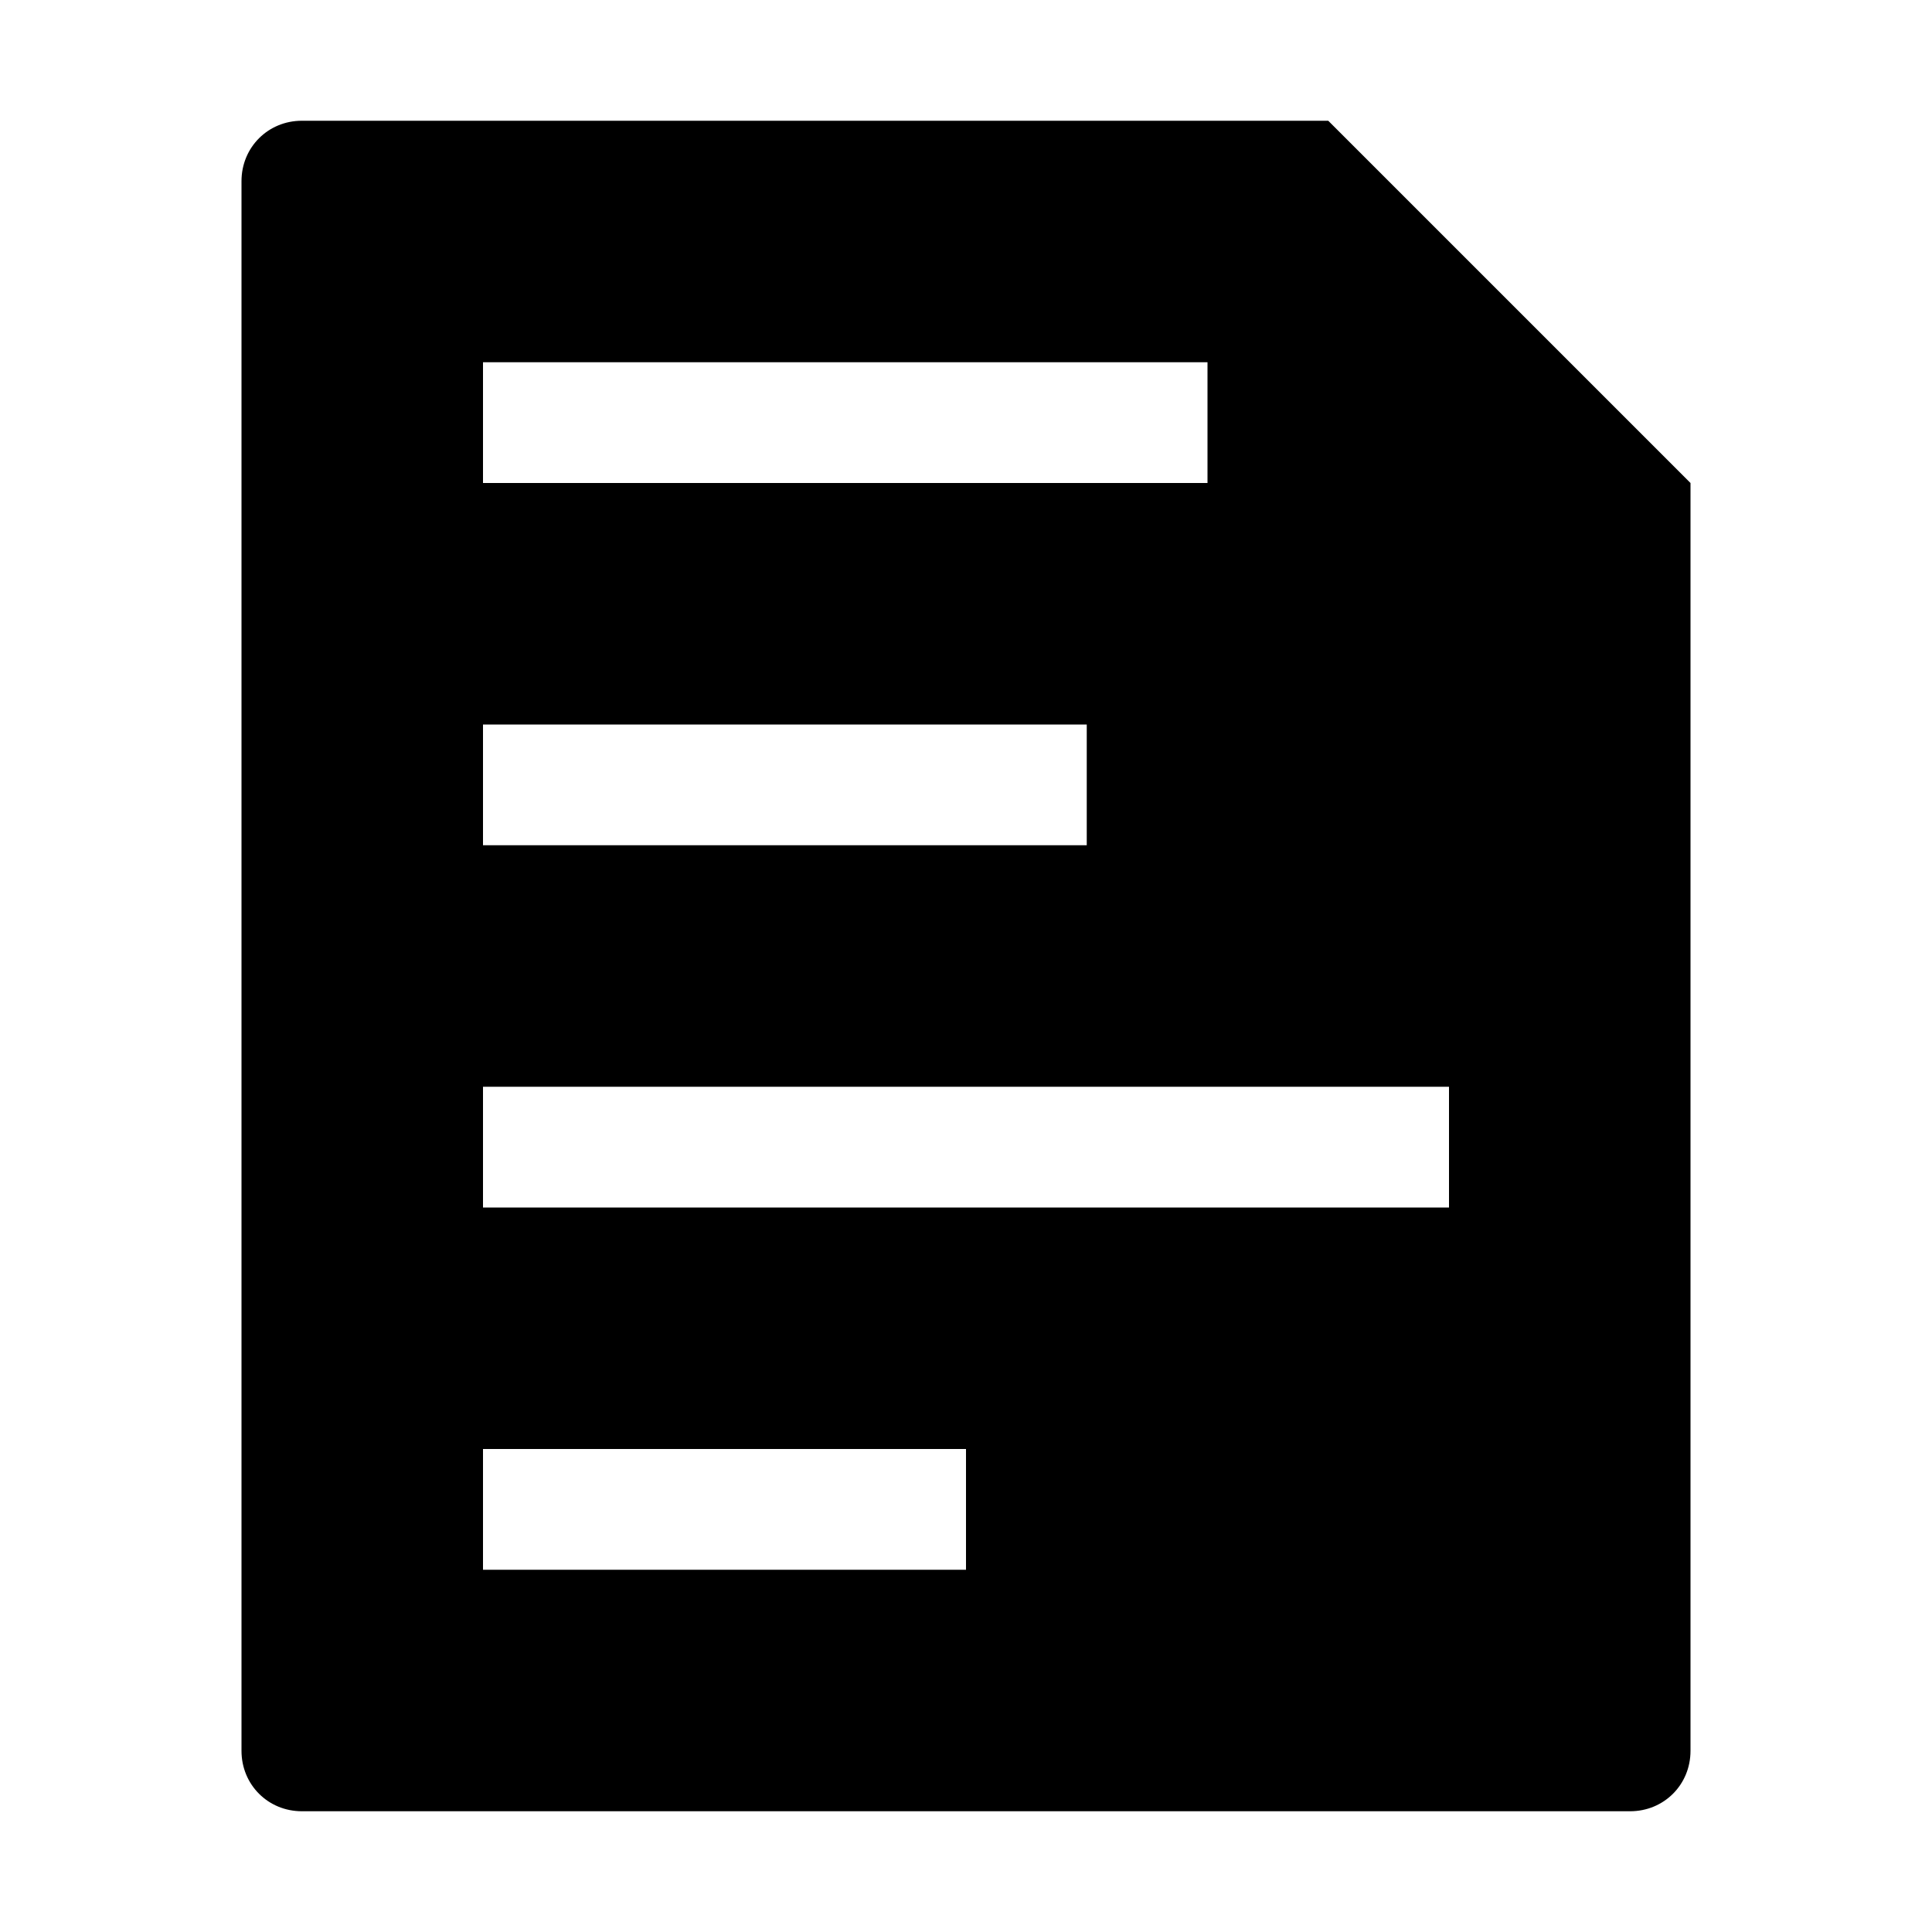
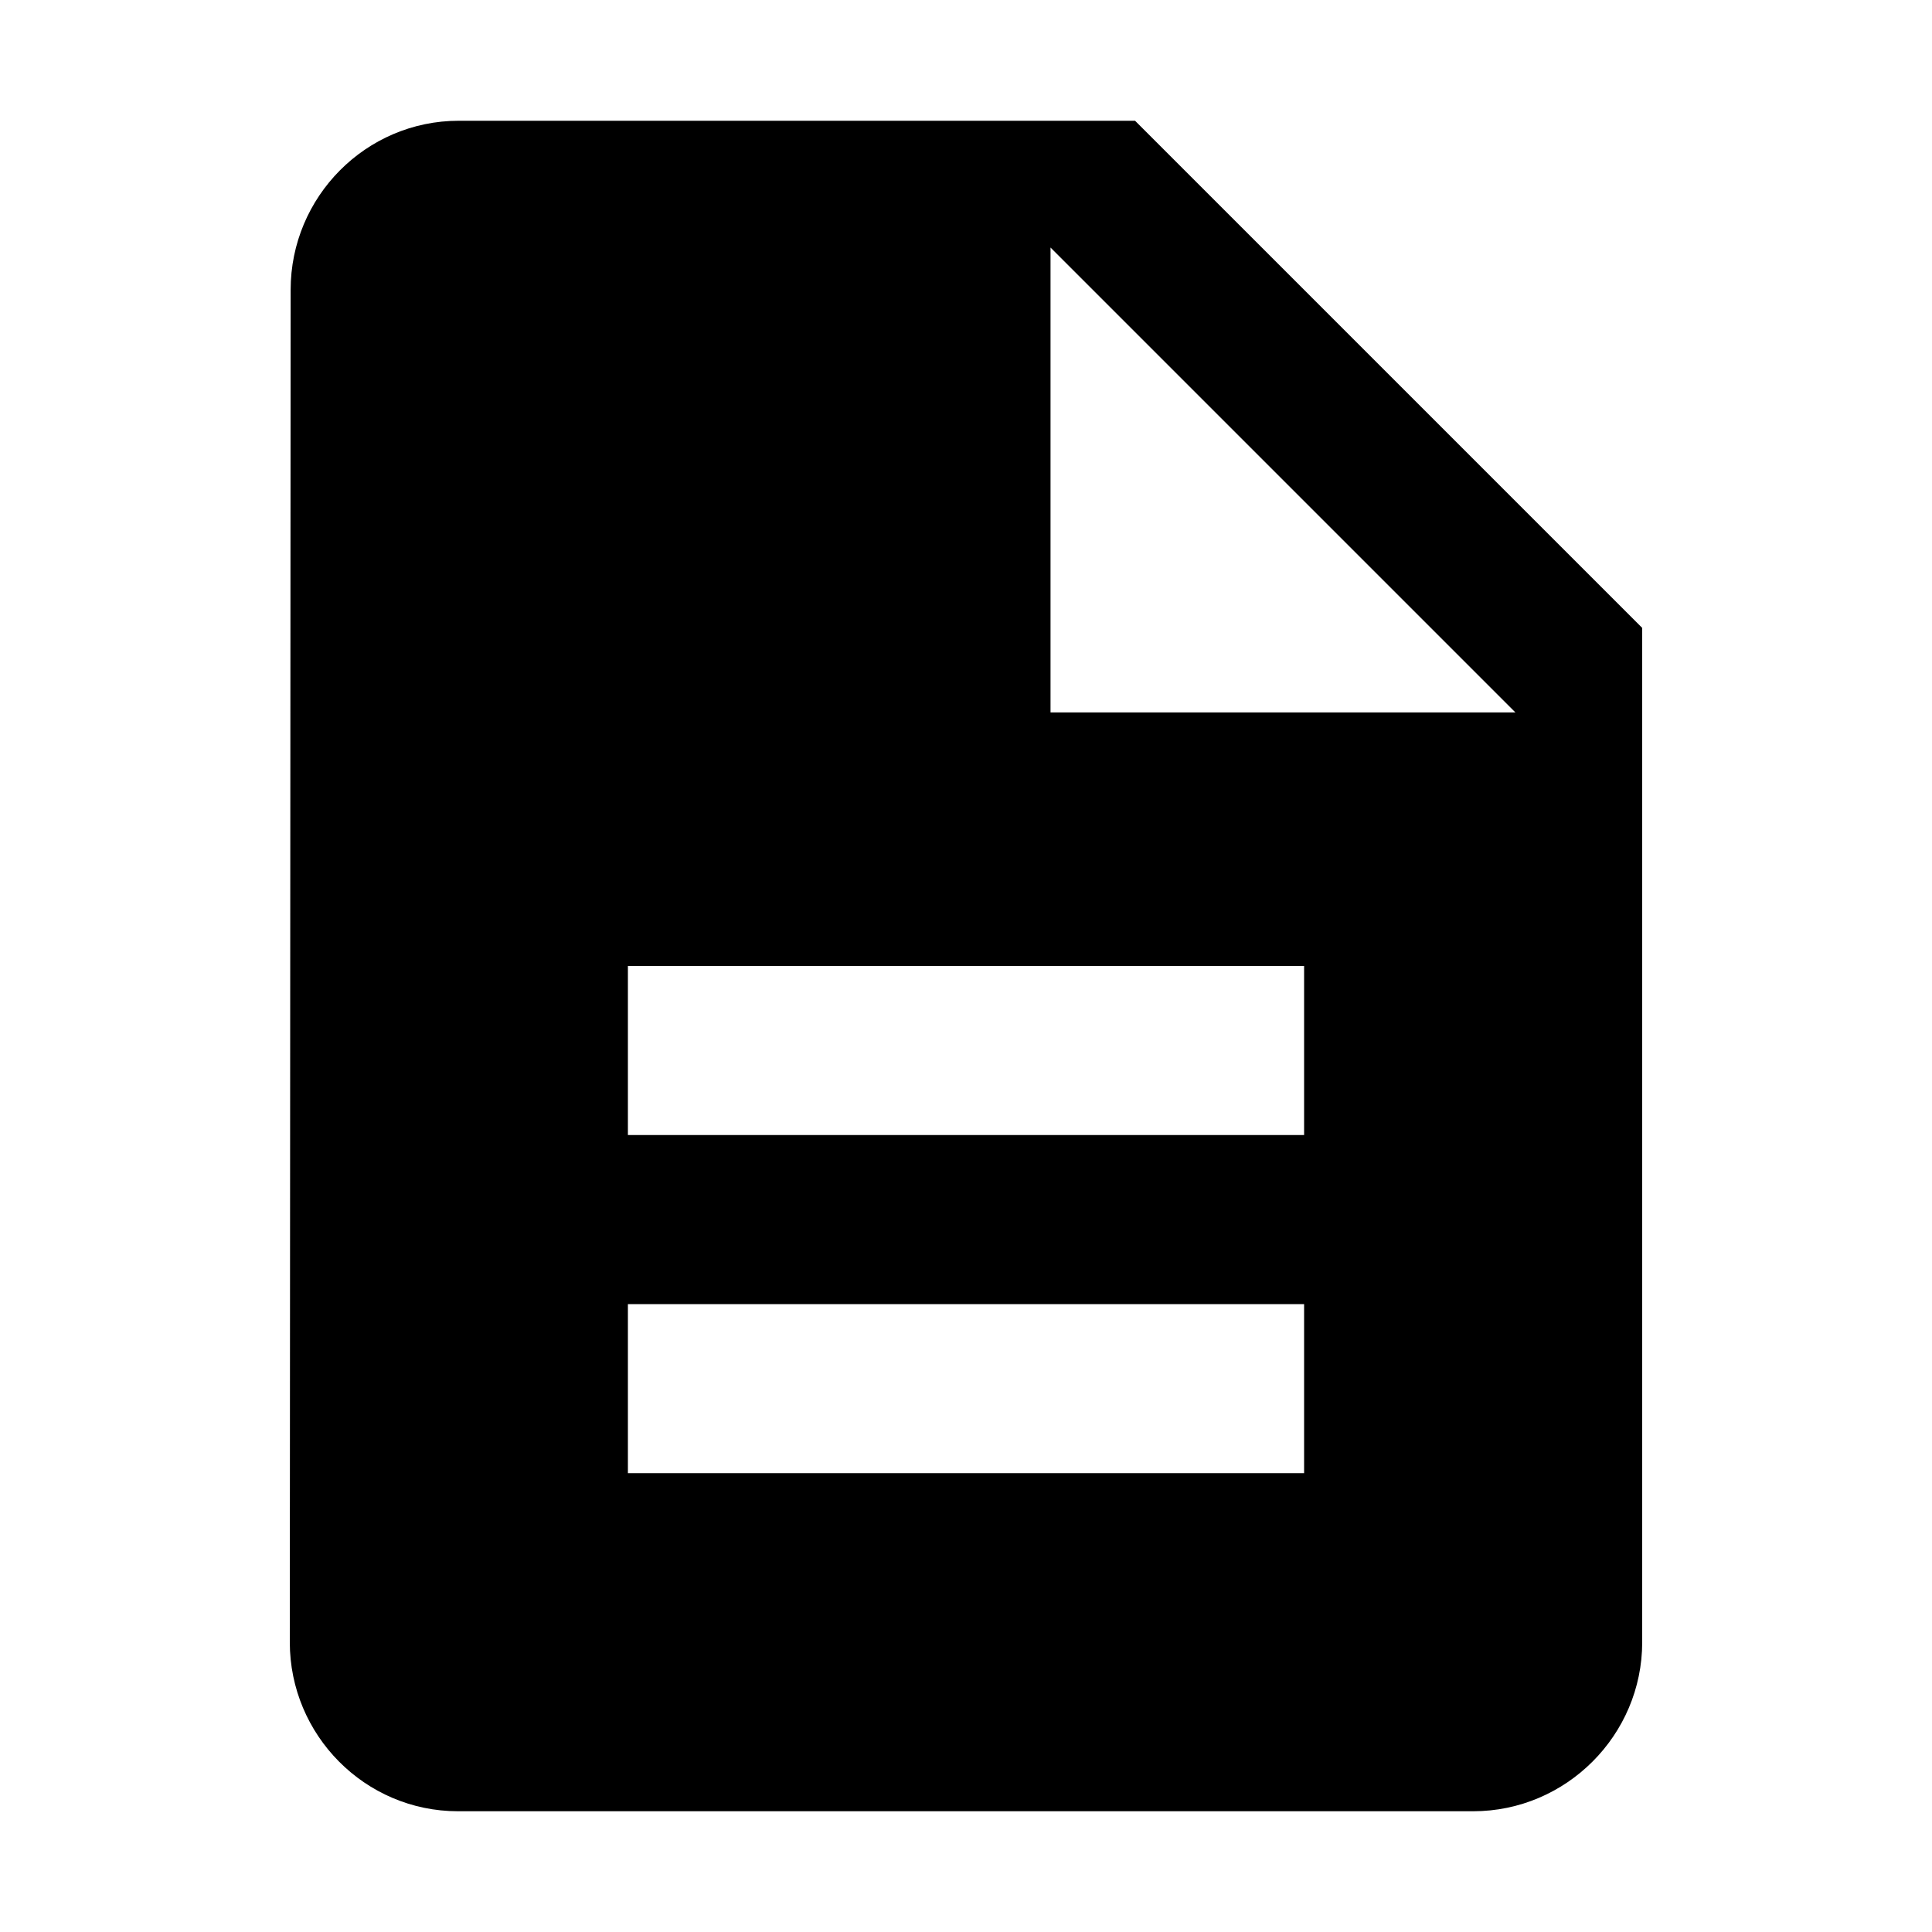
- <svg xmlns="http://www.w3.org/2000/svg" width="16" height="16" version="1.1" viewBox="0 0 16 16">
-   <path d="m2.5 1c-0.28 0-0.5 0.22-0.5 0.5v13c0 0.28 0.22 0.5 0.5 0.5h11c0.28 0 0.5-0.22 0.5-0.5v-10.5l-3-3h-8.5zm1.5 2h6v1h-6v-1zm0 3h5v1h-5v-1zm0 3h8v1h-8v-1zm0 3h4v1h-4v-1z" />
+ <svg xmlns="http://www.w3.org/2000/svg" viewBox="0 0 16 16" height="16" width="16" xml:space="preserve" style="fill-rule:evenodd;clip-rule:evenodd;stroke-linejoin:round;stroke-miterlimit:2">
+   <path d="M14 2H6c-1.1 0-1.99.9-1.99 2L4 20c0 1.1.89 2 1.99 2H18c1.1 0 2-.9 2-2V8l-6-6Zm2 16H8v-2h8v2Zm0-4H8v-2h8v2Zm-3-5V3.5L18.5 9H13Z" style="fill-rule:nonzero" transform="matrix(.7 0 0 .7 -.4 -.4)" />
</svg>
